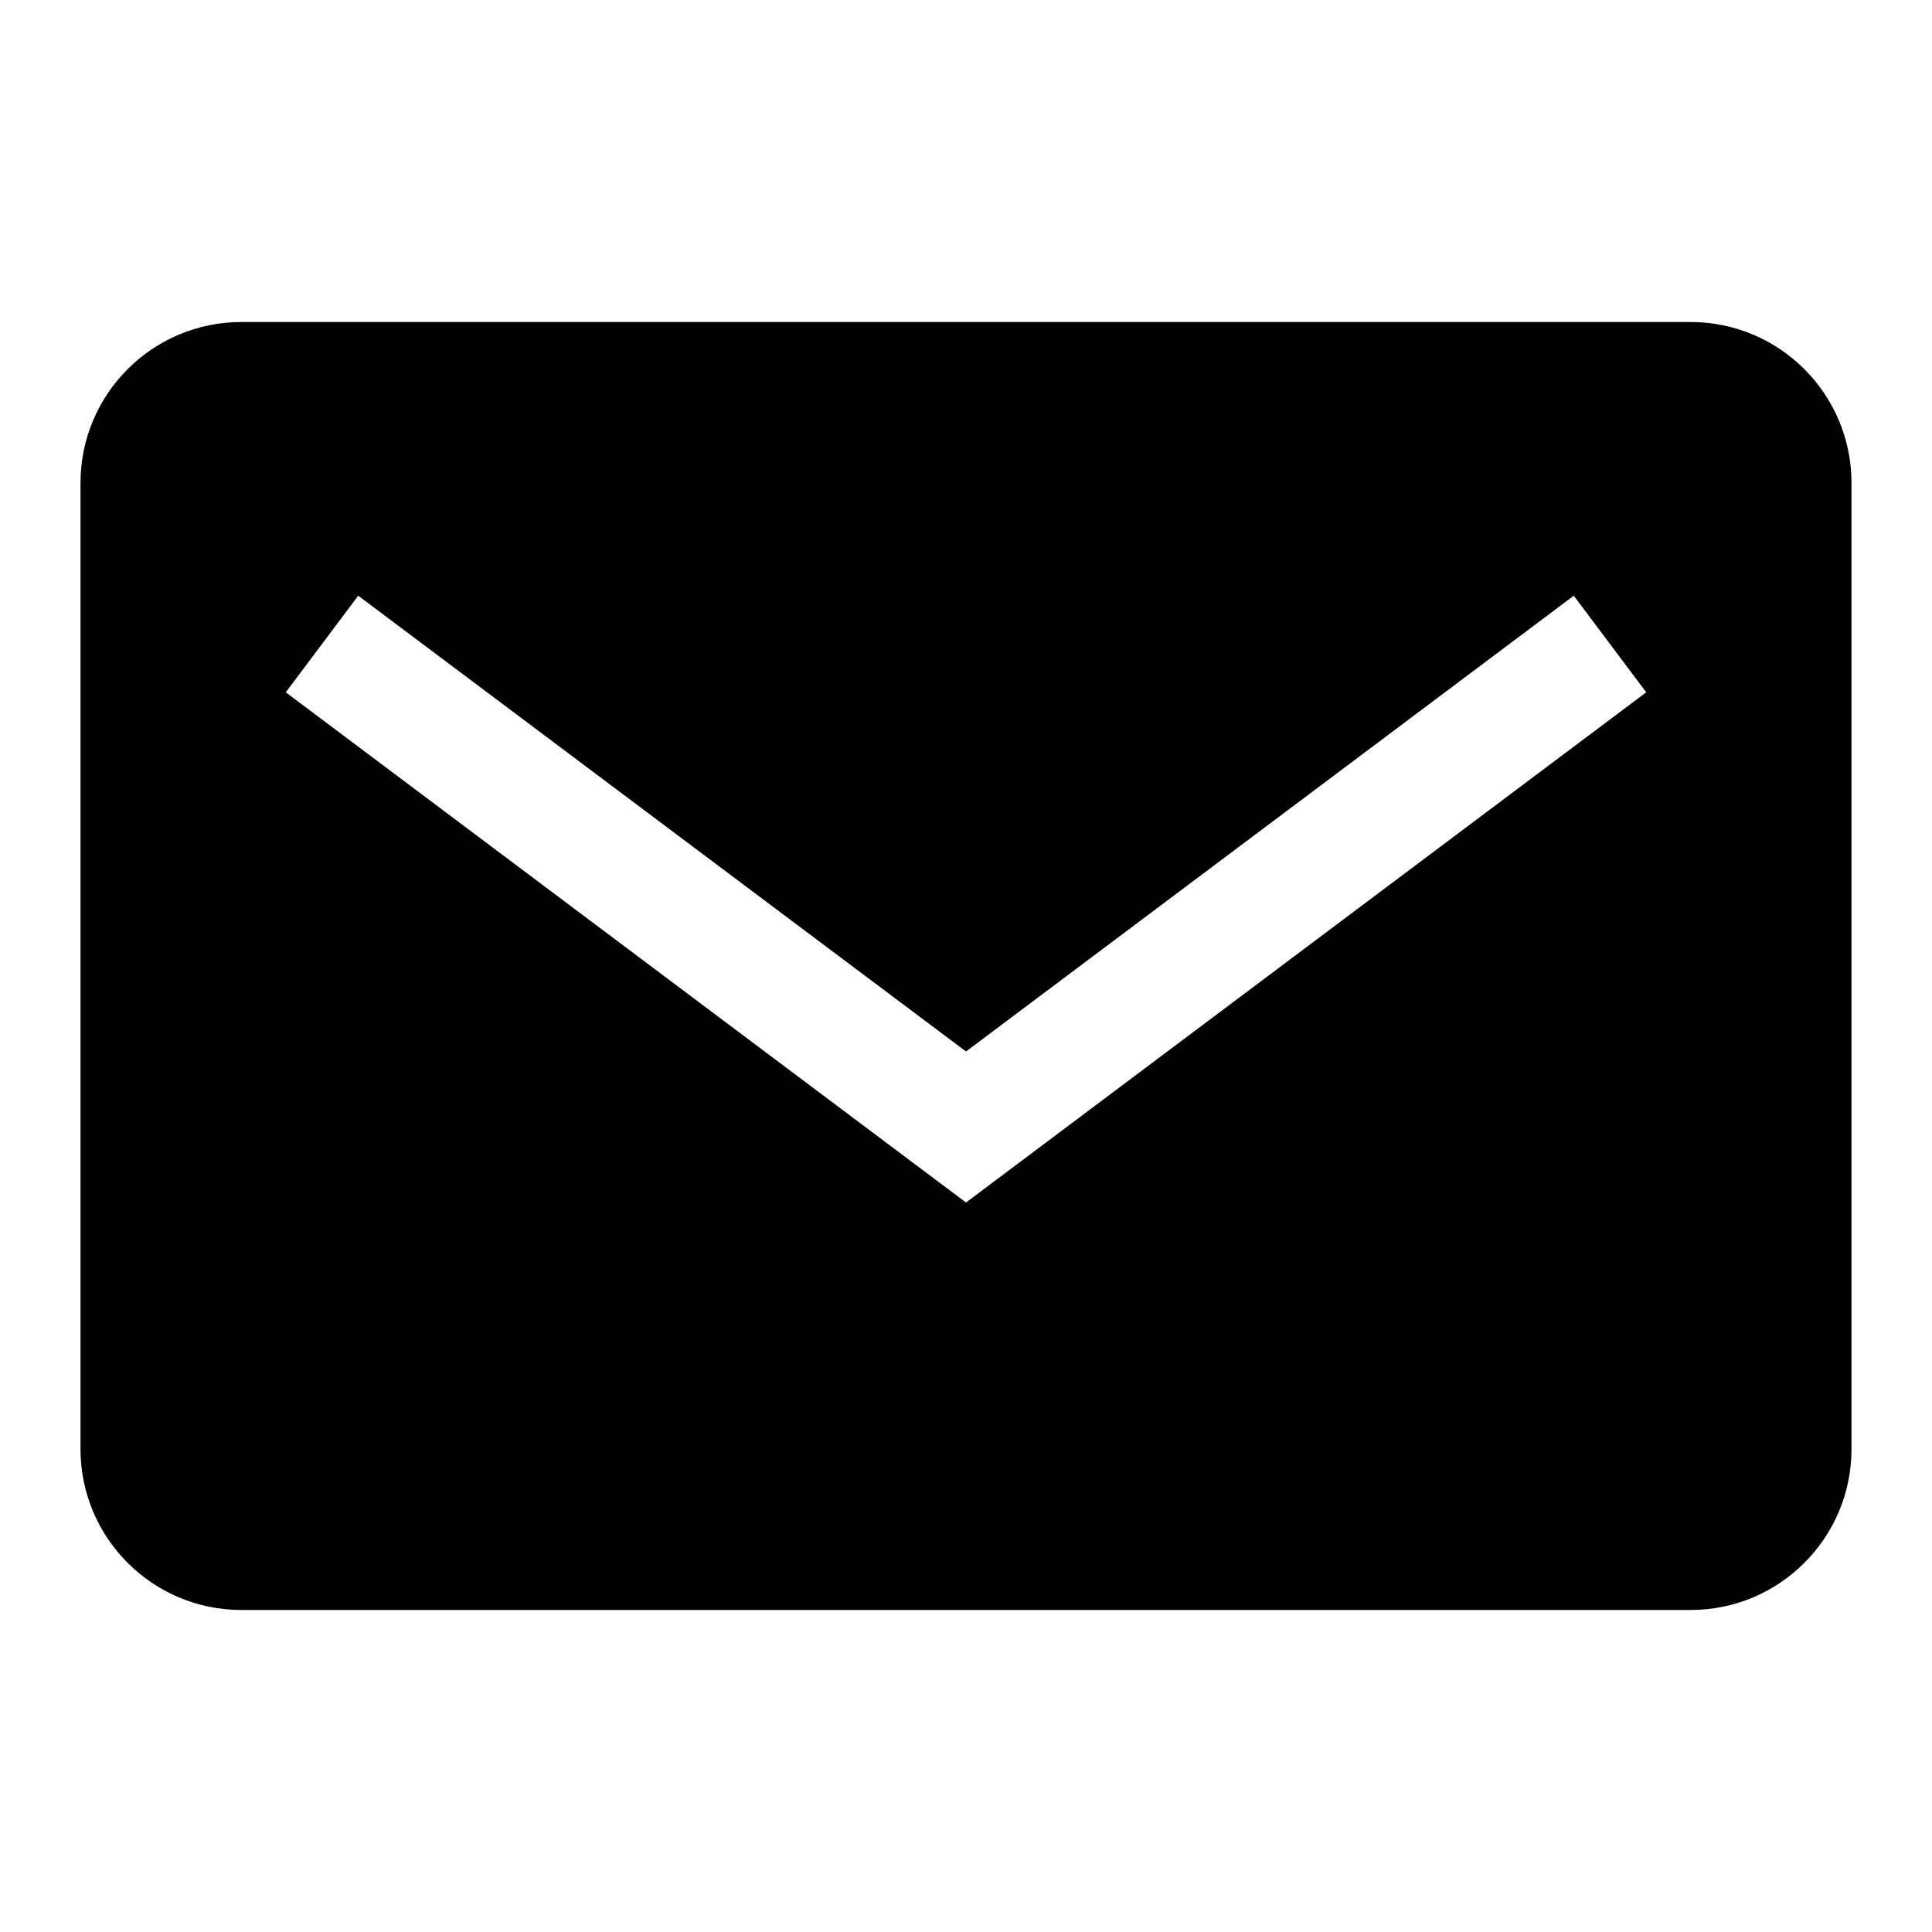
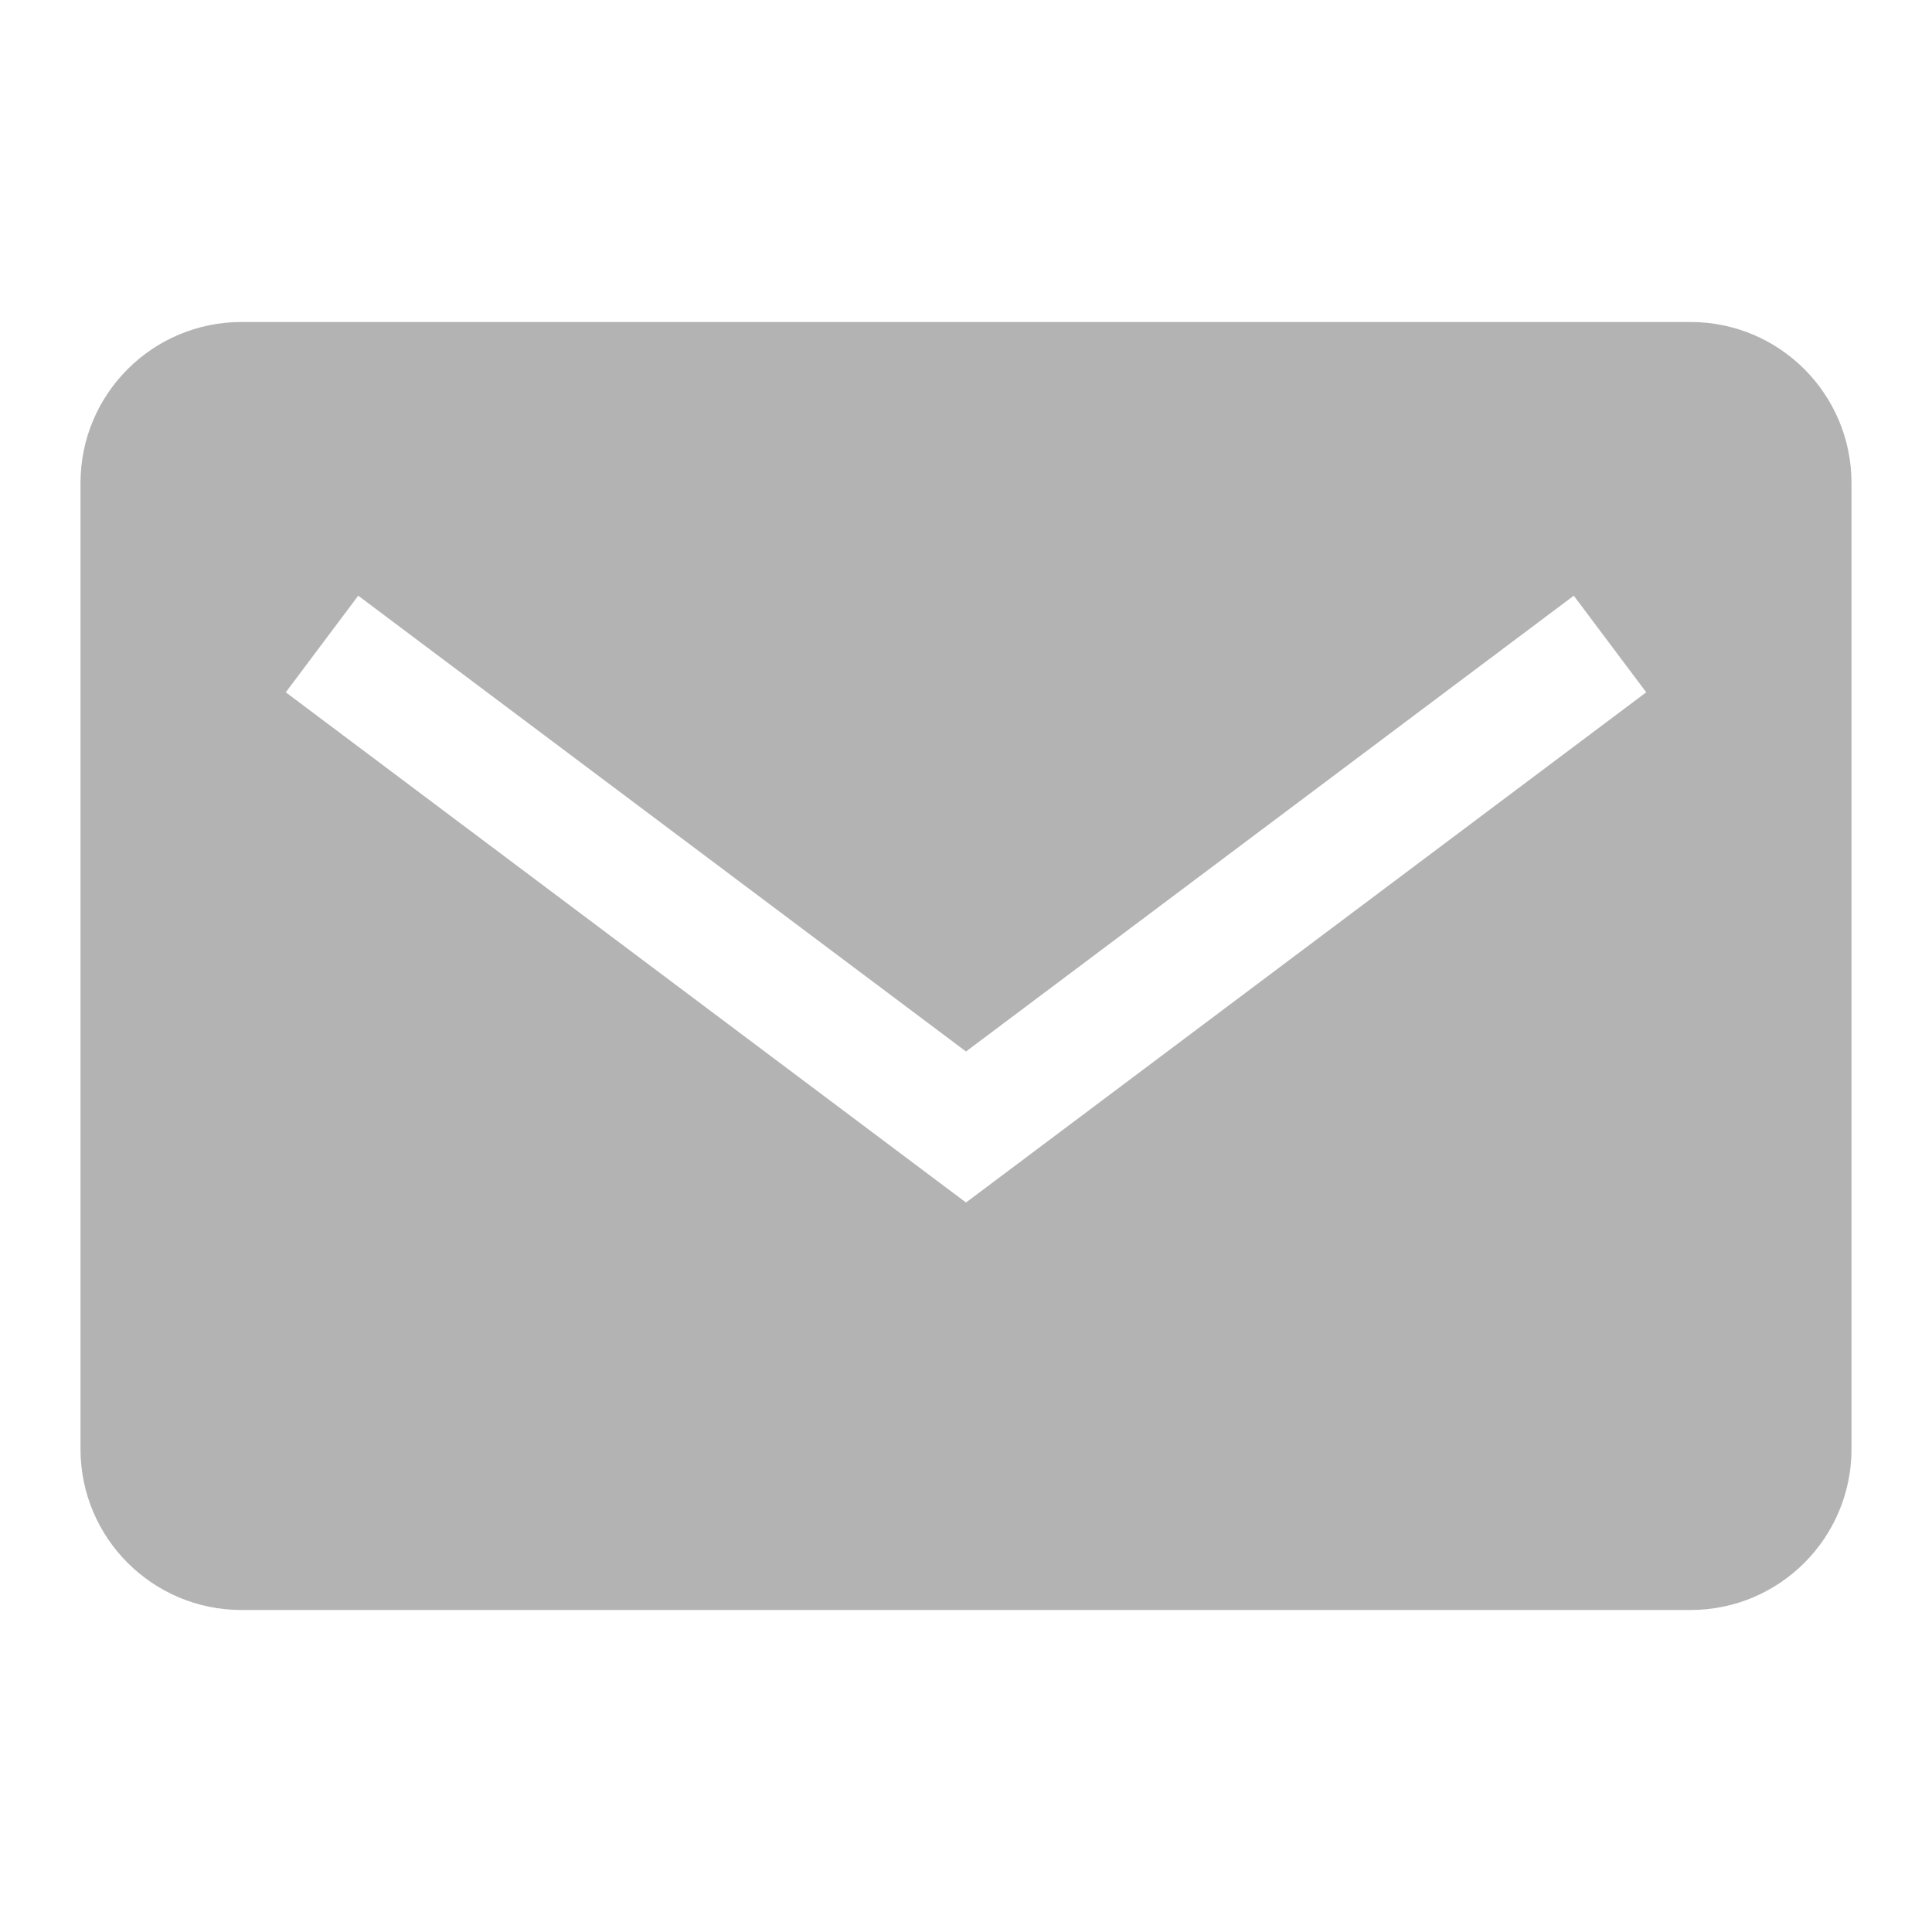
<svg xmlns="http://www.w3.org/2000/svg" width="24" height="24" viewBox="0 0 24 24" fill="none">
-   <path fill-rule="evenodd" clip-rule="evenodd" d="M3 4C1.895 4 1 4.895 1 6V18C1 19.105 1.895 20 3 20H21C22.105 20 23 19.105 23 18V6C23 4.895 22.105 4 21 4H3ZM4.45 7.4L3.55 8.6L12 14.938L20.45 8.6L19.55 7.4L12 13.062L4.45 7.4Z" fill="black" />
+   <path d="M3 4C1.895 4 1 4.895 1 6V18C1 19.105 1.895 20 3 20H21C22.105 20 23 19.105 23 18V6C23 4.895 22.105 4 21 4H3ZM4.45 7.4L12 13.062L19.55 7.4L20.45 8.6L12 14.938L3.55 8.6L4.45 7.4Z" fill="#B3B3B3" />
</svg>
